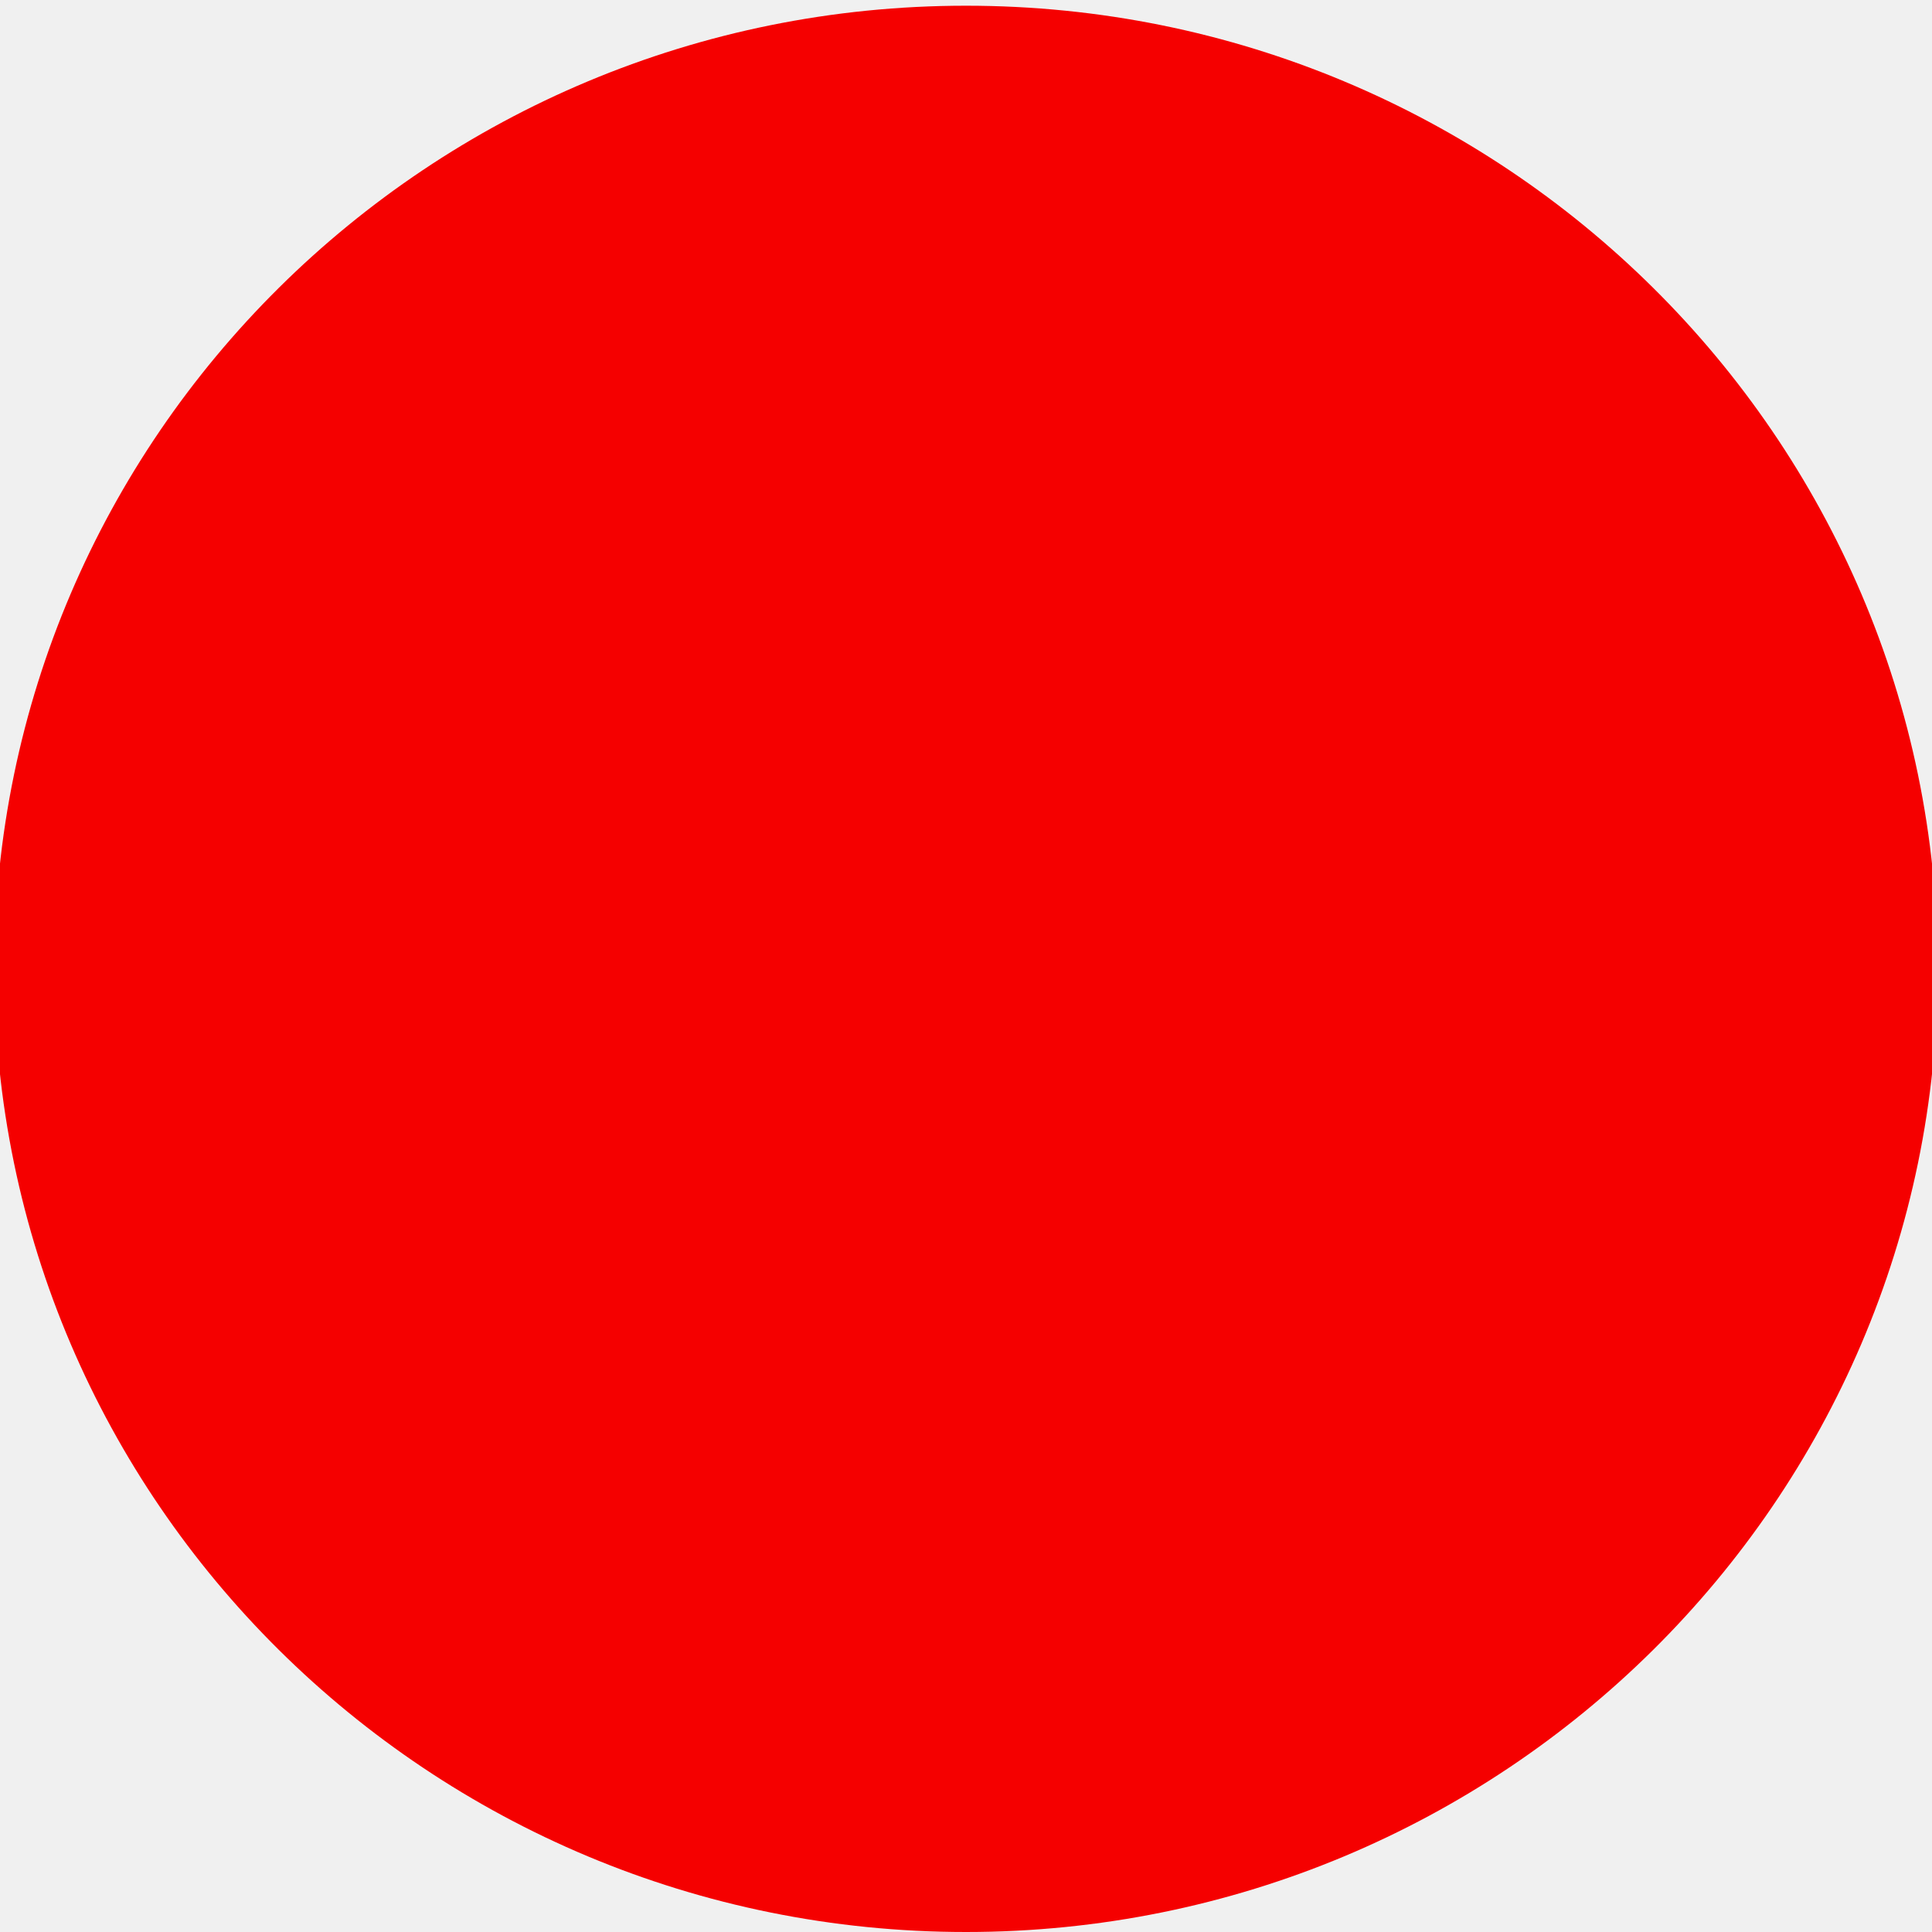
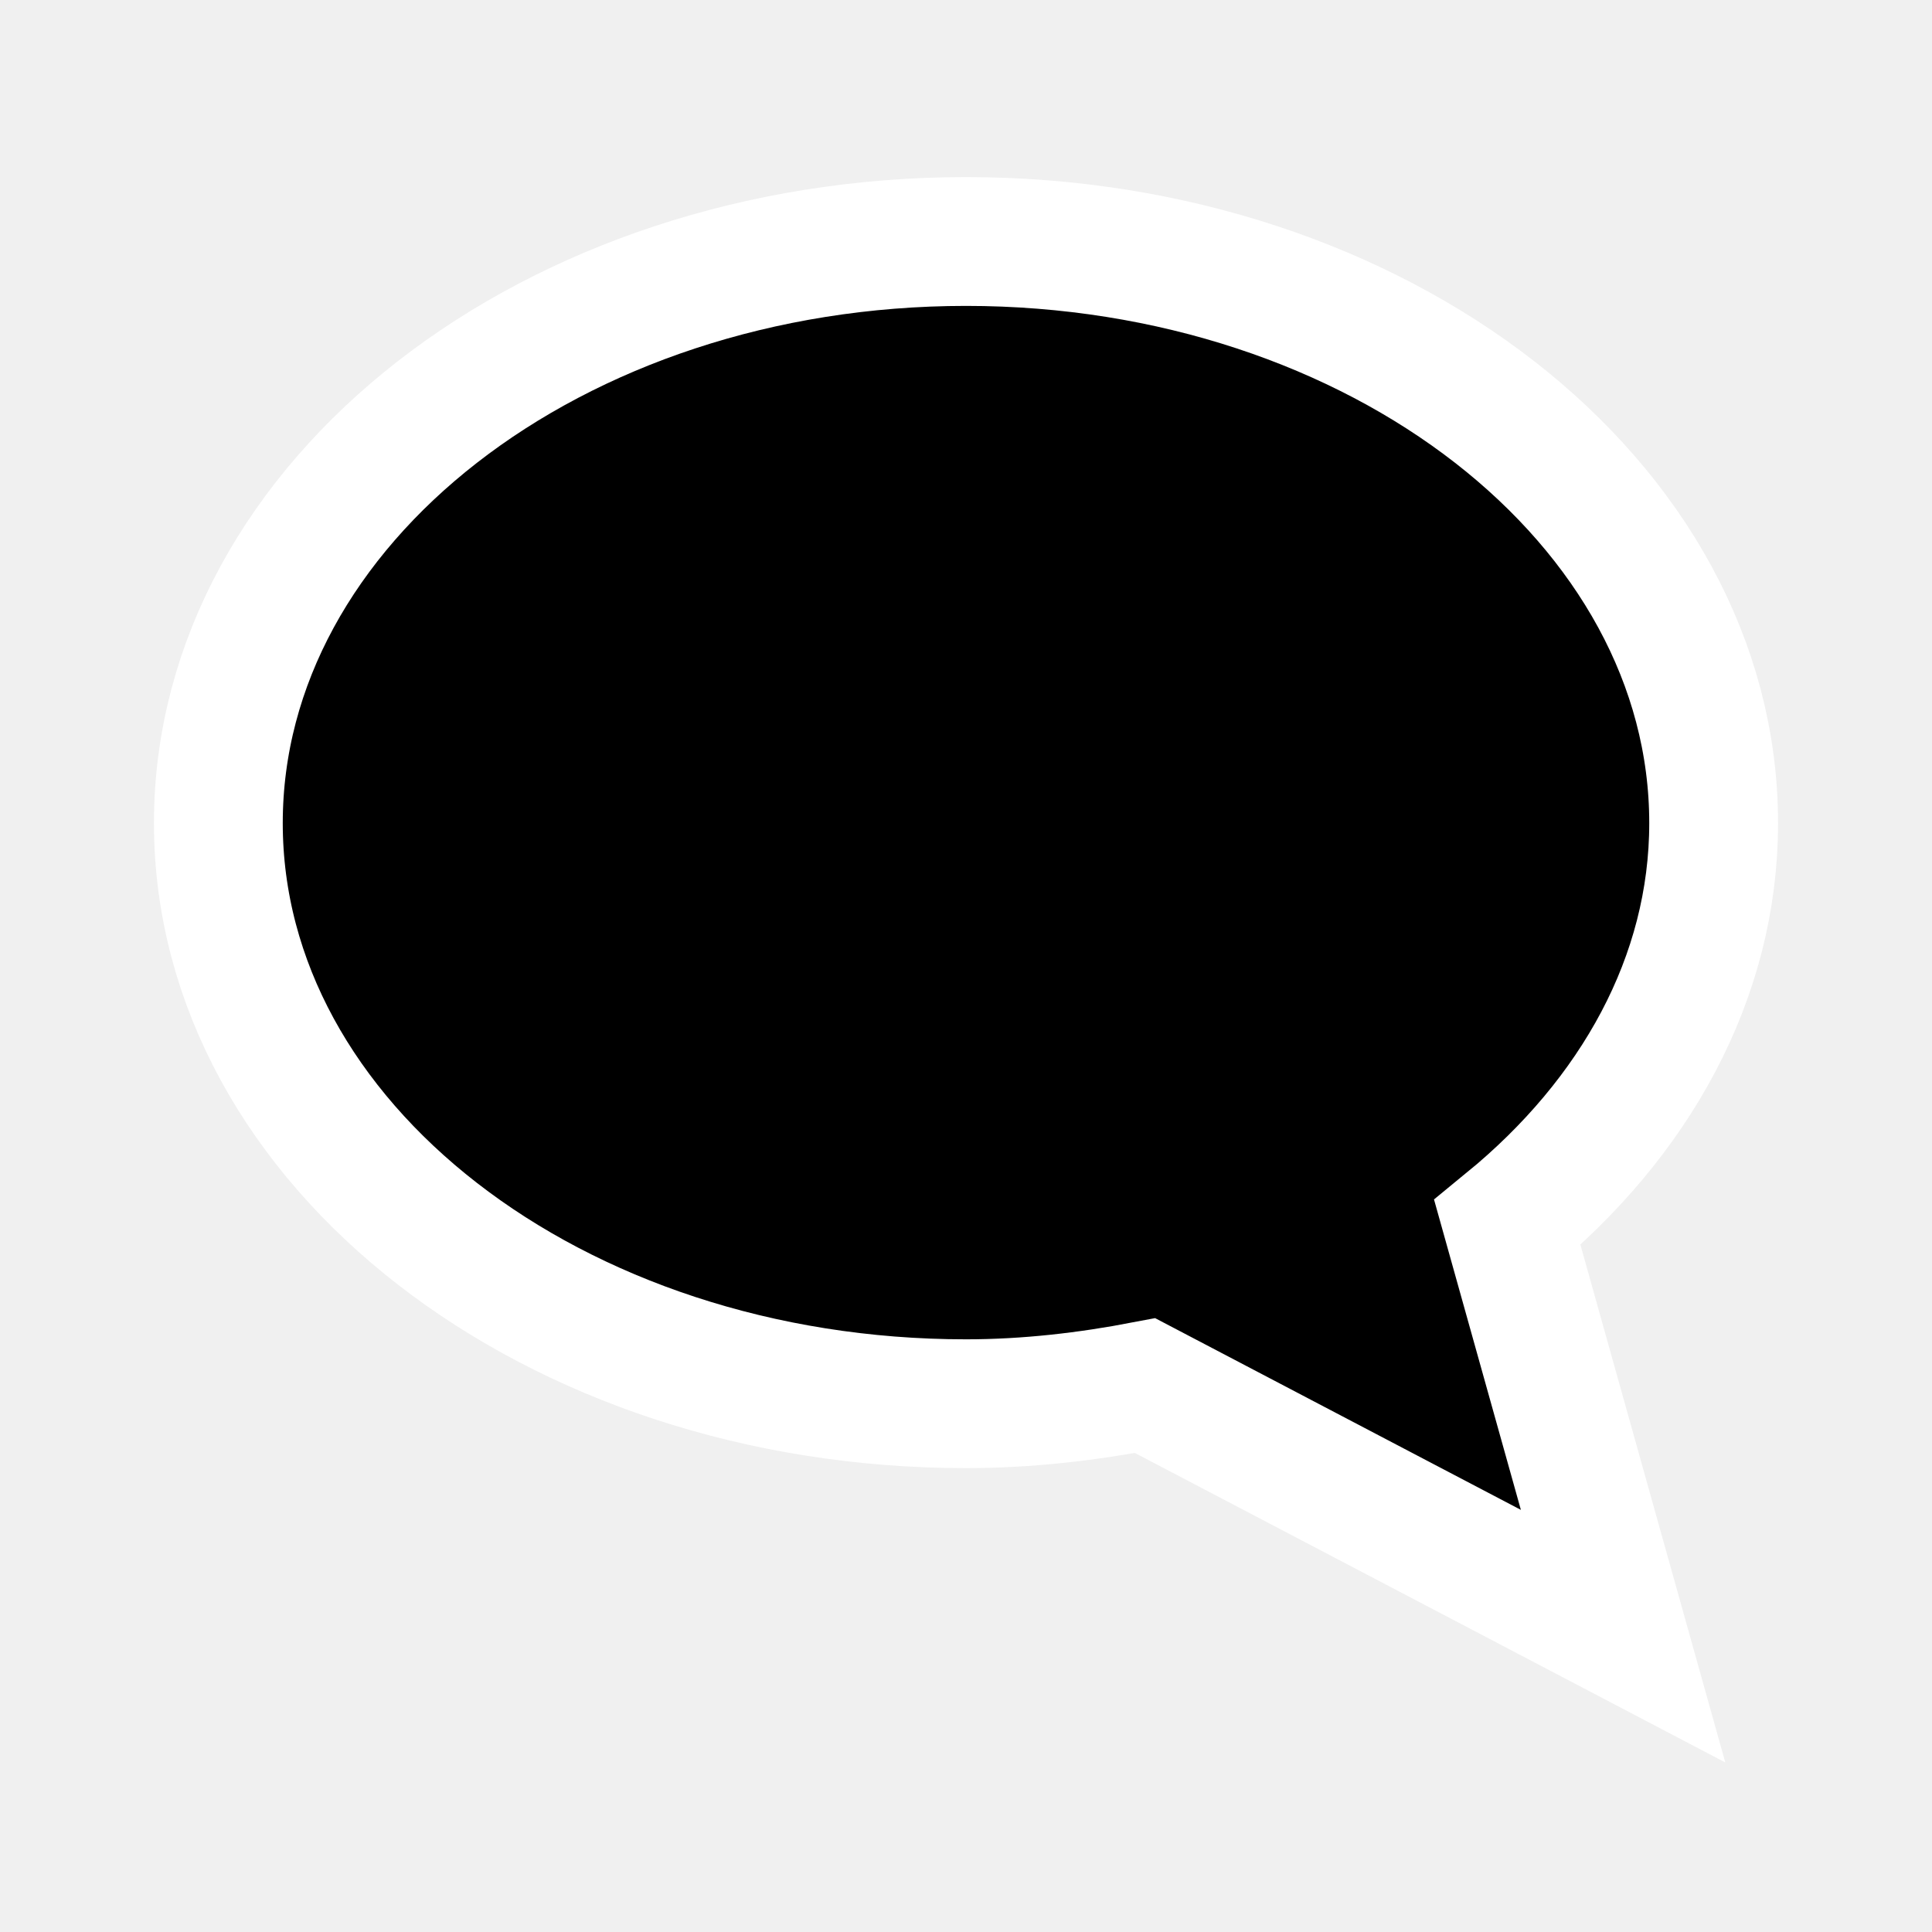
- <svg xmlns="http://www.w3.org/2000/svg" width="48px" height="48px" id="svg3304">
-   <defs id="defs3306" />
-   <g id="layer1">
-     <path style="fill:#f50000;fill-opacity:1;fill-rule:evenodd;stroke:none;stroke-width:1px;stroke-linecap:butt;stroke-linejoin:miter;stroke-opacity:1" id="path3312" d="M 48.143 24.071 A 24.143 23.929 0 1 1  -0.143,24.071 A 24.143 23.929 0 1 1  48.143 24.071 z" />
-   </g>
+ <svg xmlns="http://www.w3.org/2000/svg" version="1.1" viewBox="0 0 48 48" width="4pc" height="4pc" id="svg2882">
+   <defs id="defs2886">
+     </defs>
+   <path style="fill:#000000;stroke:#ffffff;stroke-opacity:1;stroke-width:3.2;stroke-miterlimit:4;stroke-dasharray:none" d="M 24,6 C 13.748,6 5.425,12.476 5.425,20.45 c 0,7.974 8.323,14.425 18.575,14.425 1.535,0 3.023,-0.177 4.45,-0.45 L 40.325,40.65 37.45,30.375 C 40.612,27.786 42.575,24.302 42.575,20.45 42.575,12.476 34.252,6 24,6 z" id="ellipse2896" />
</svg>
